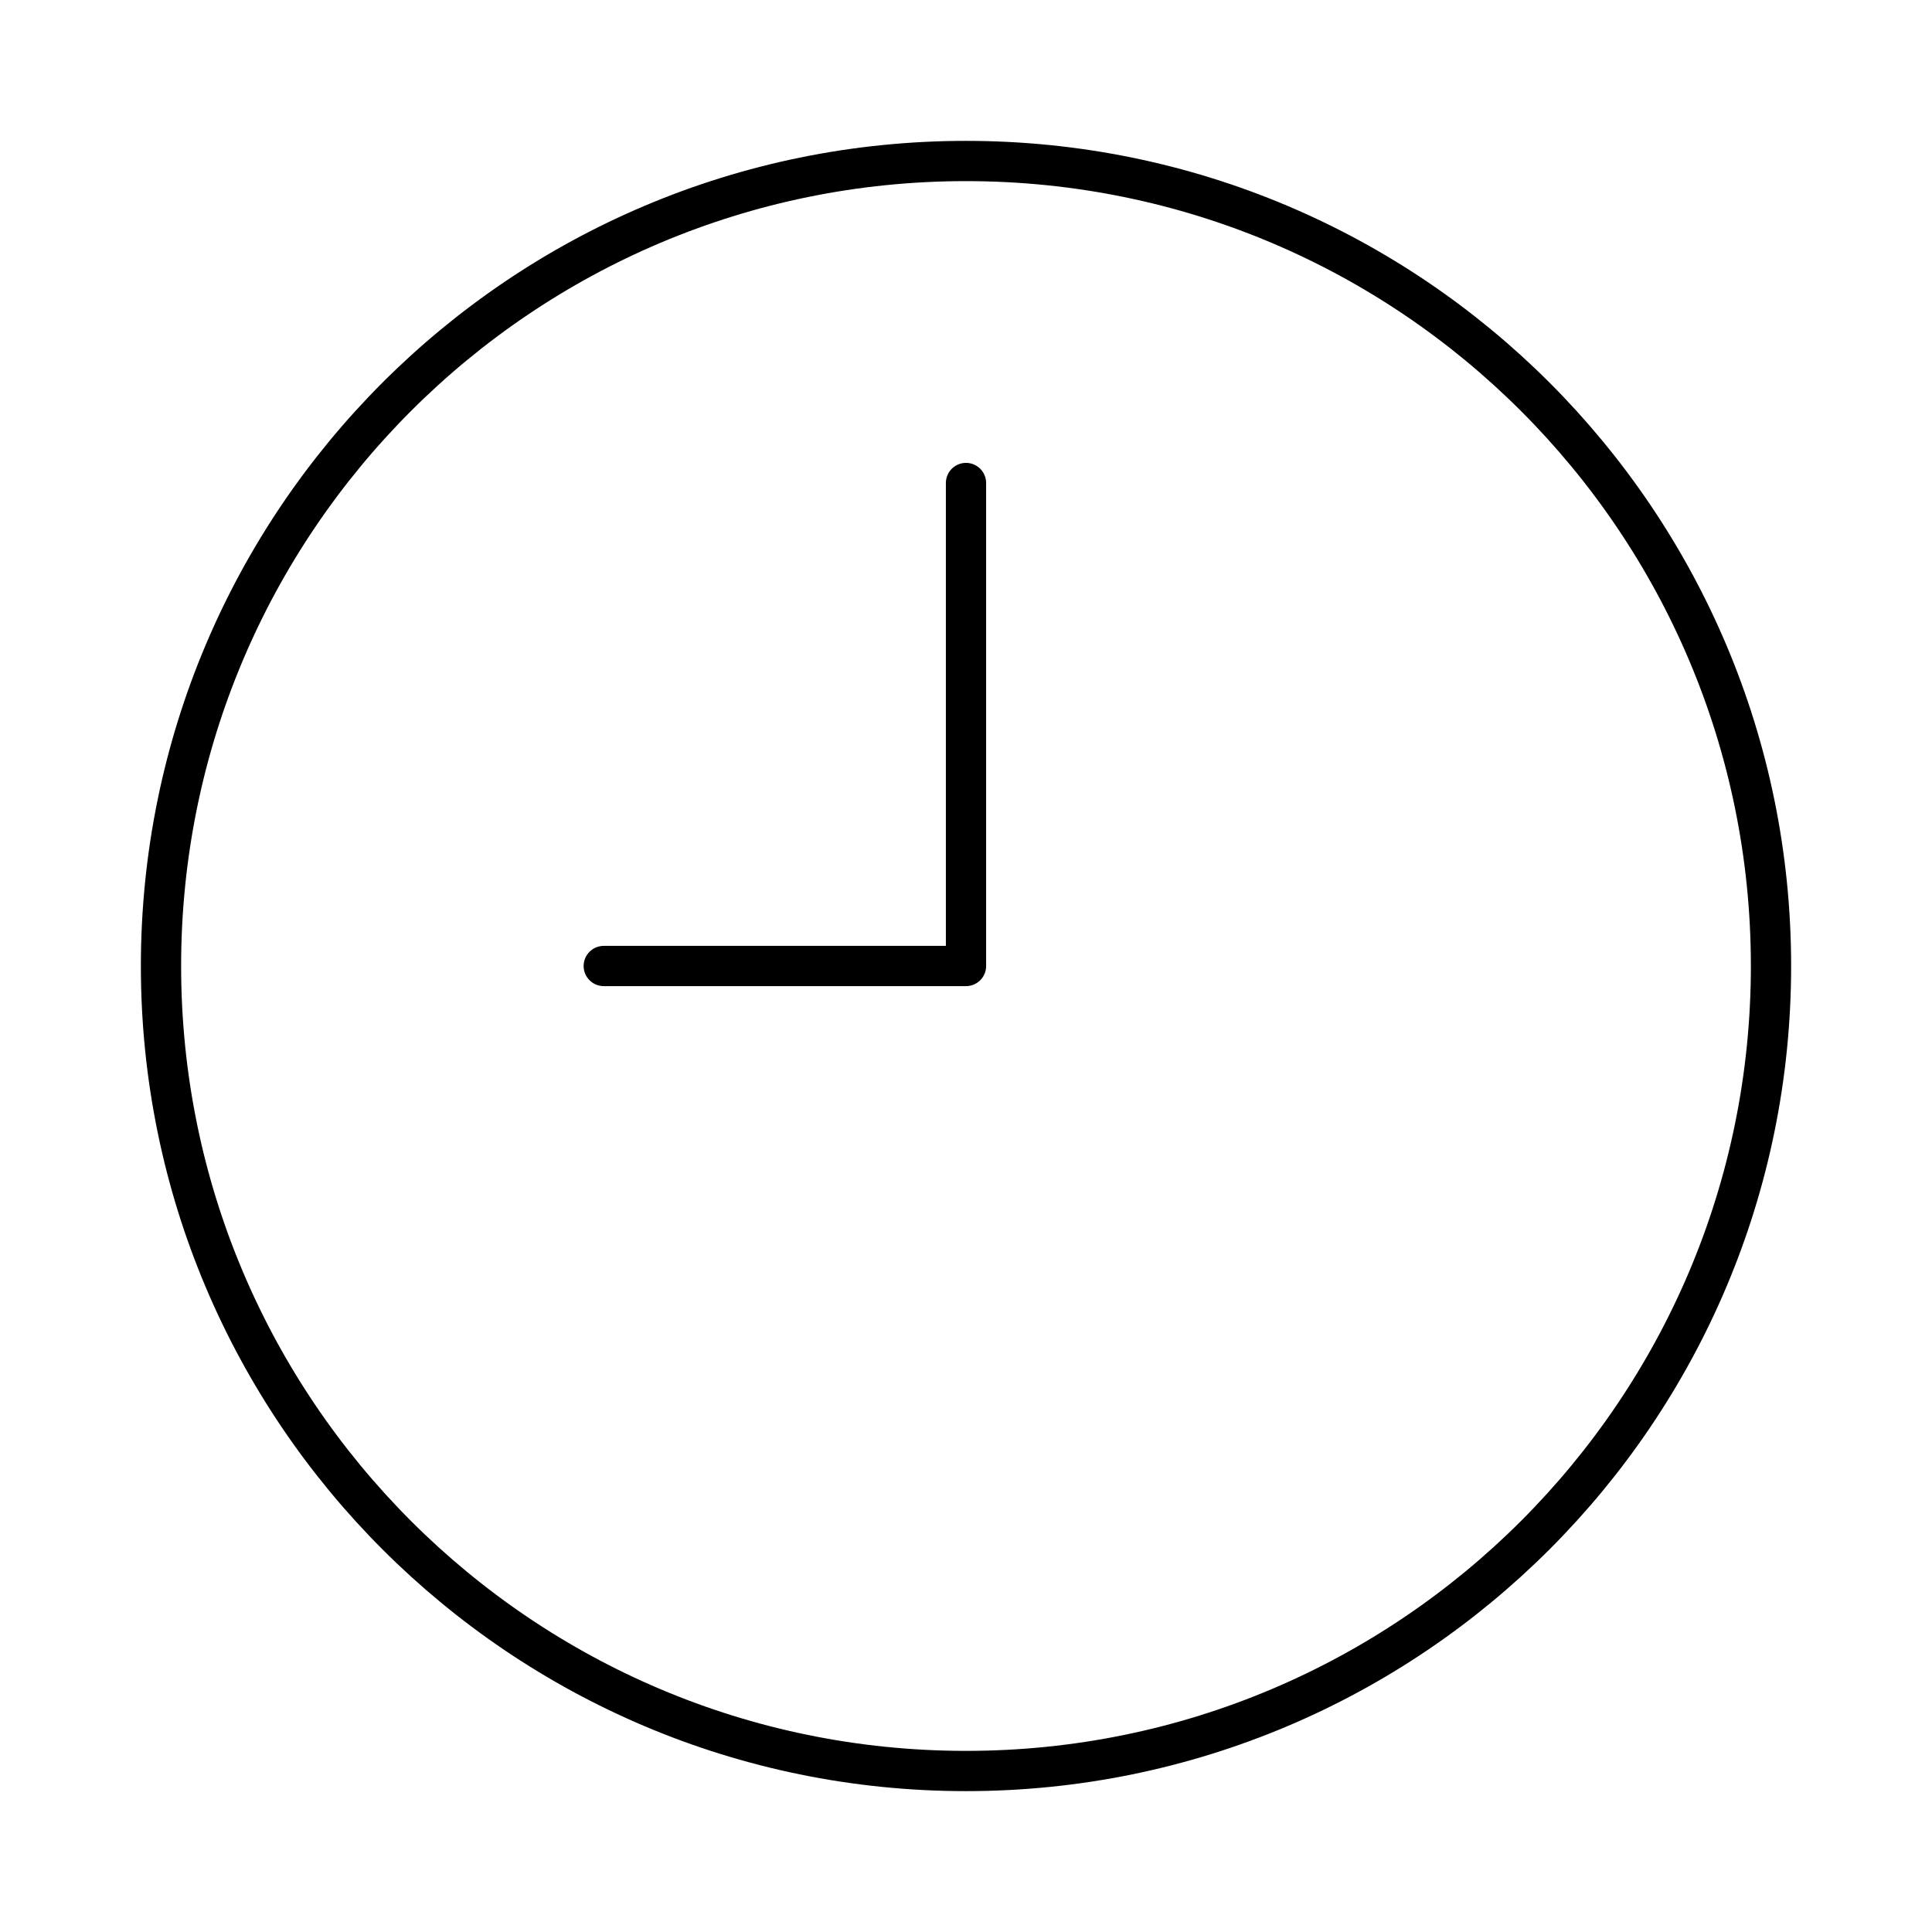
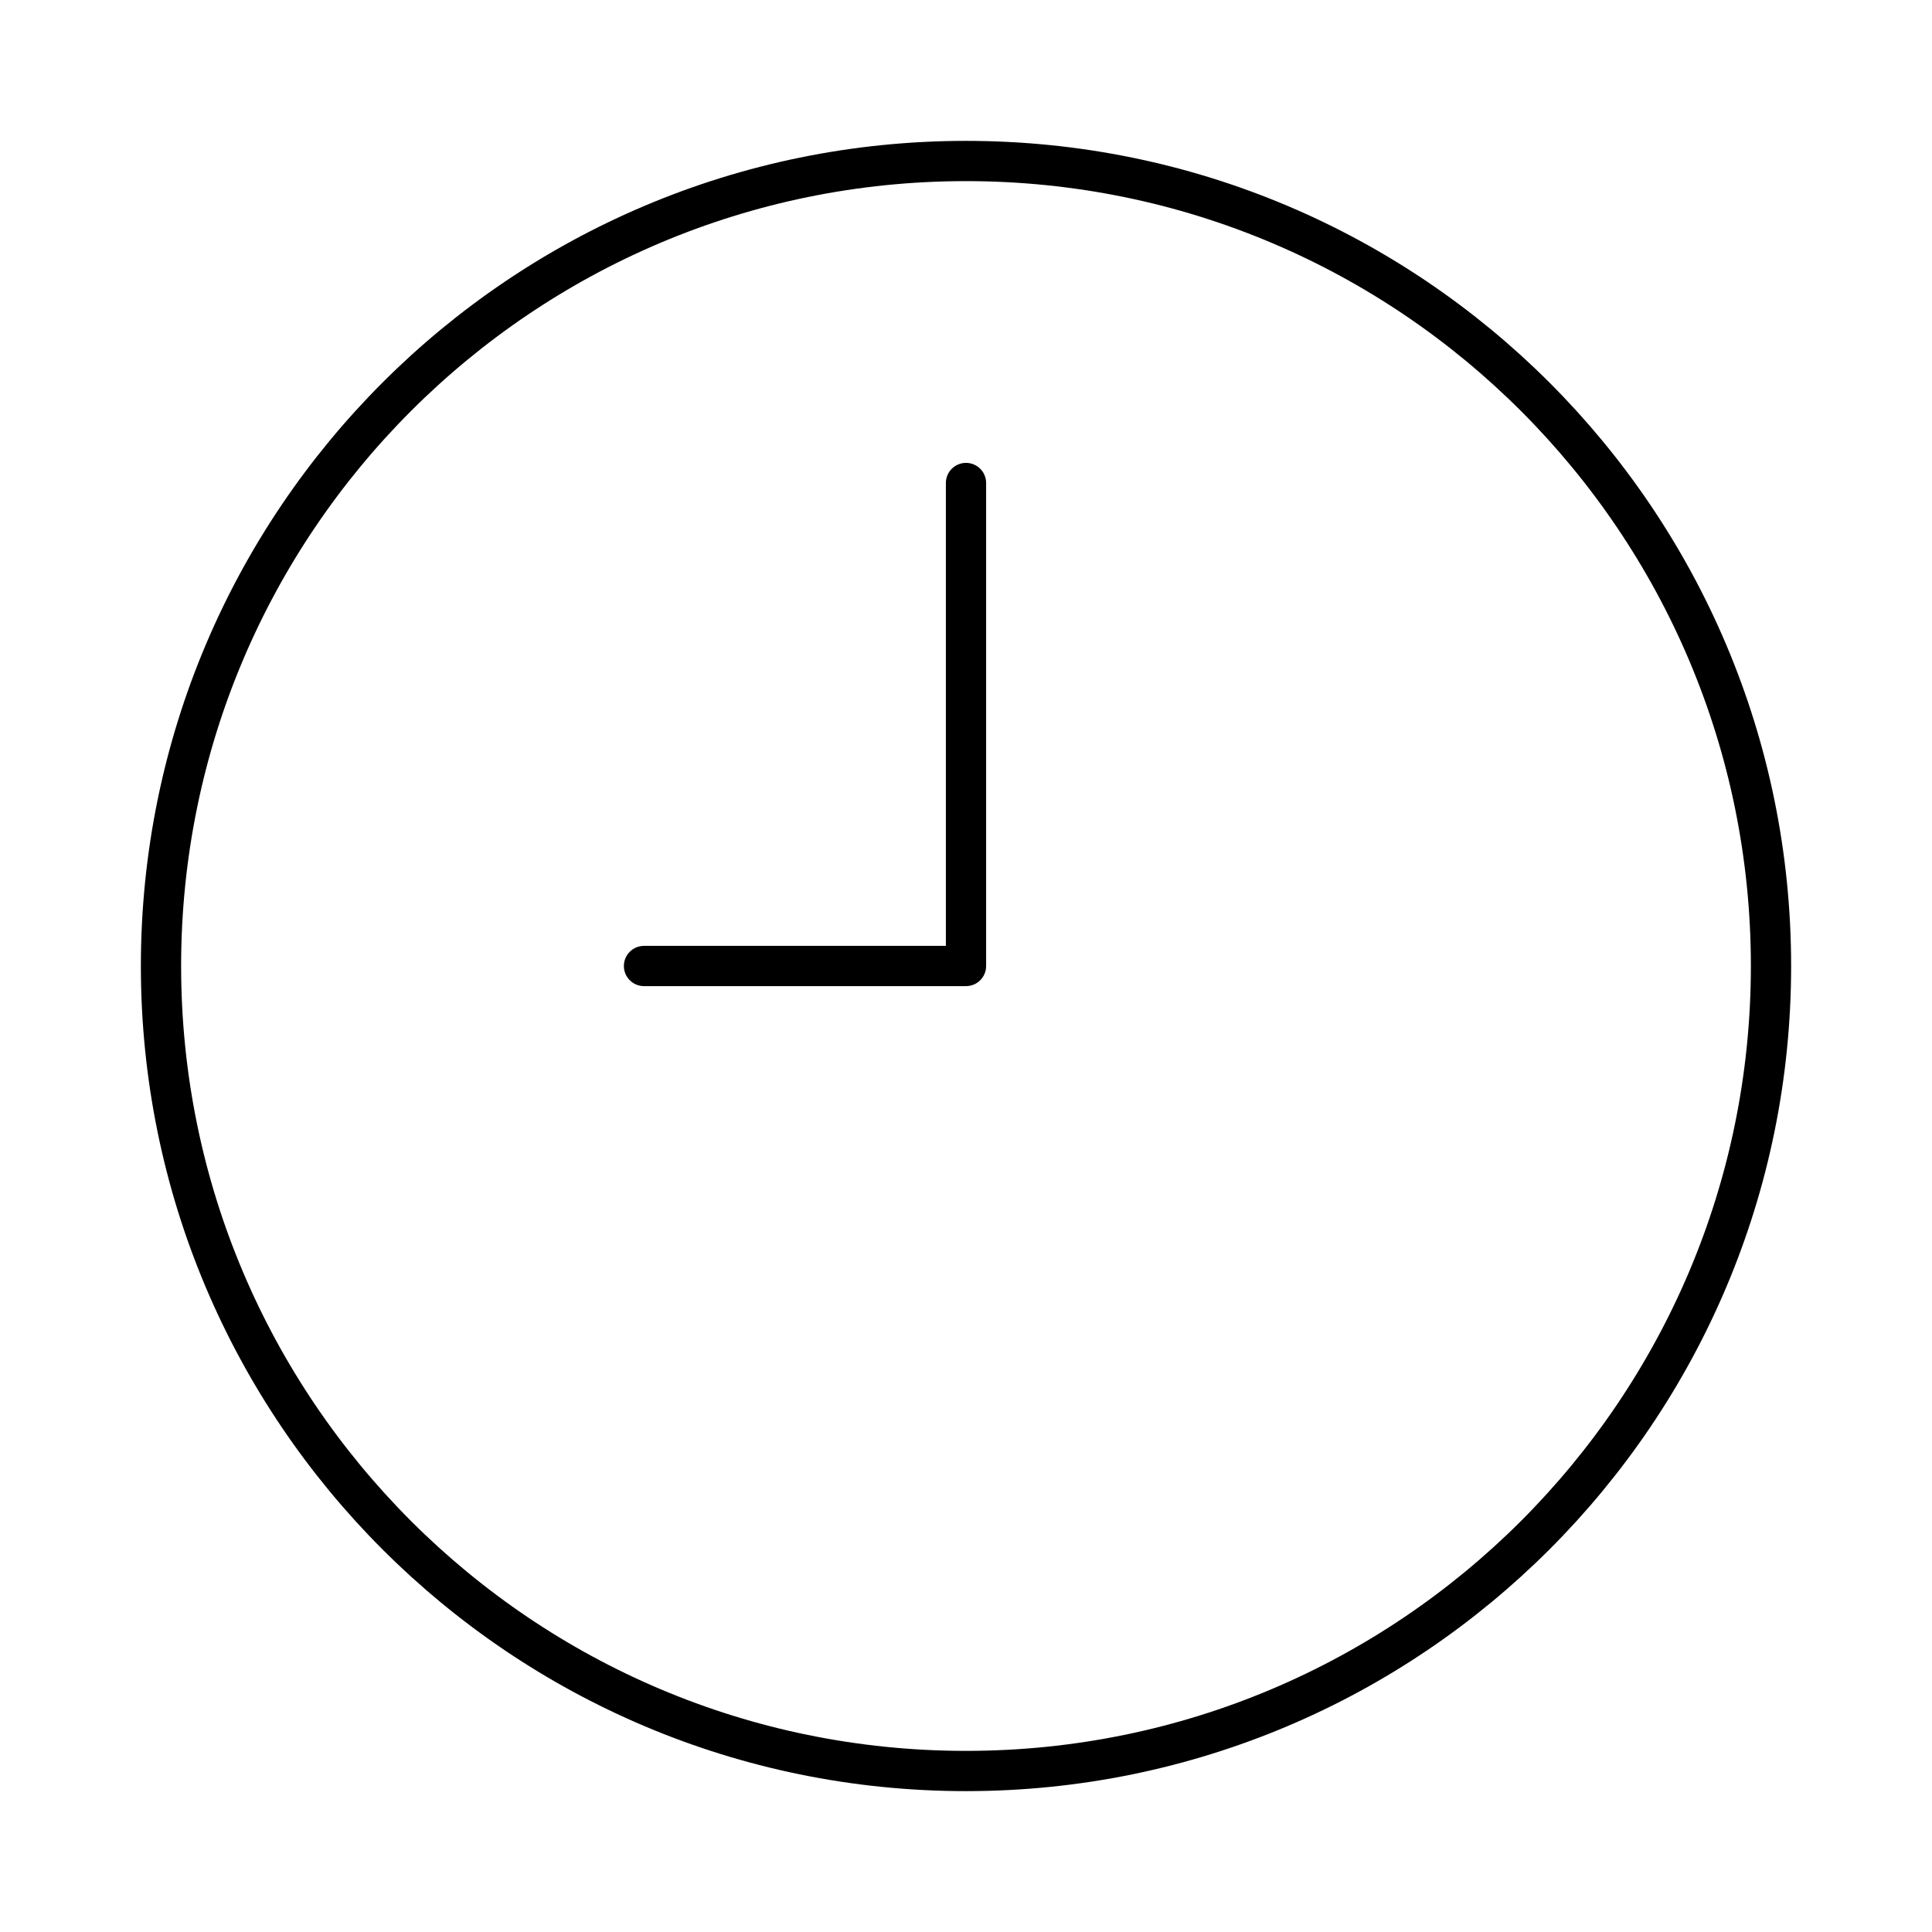
<svg xmlns="http://www.w3.org/2000/svg" width="24" height="24" viewBox="0 0 24 24" fill="none" stroke="currentColor" stroke-width=".5" stroke-linecap="round" stroke-linejoin="round">
+   <path d="M12 6v6H8" />
  <circle cx="12" cy="12" r="10" />
-   <polyline points="12 6 12 12 7.5 12" />
</svg>
